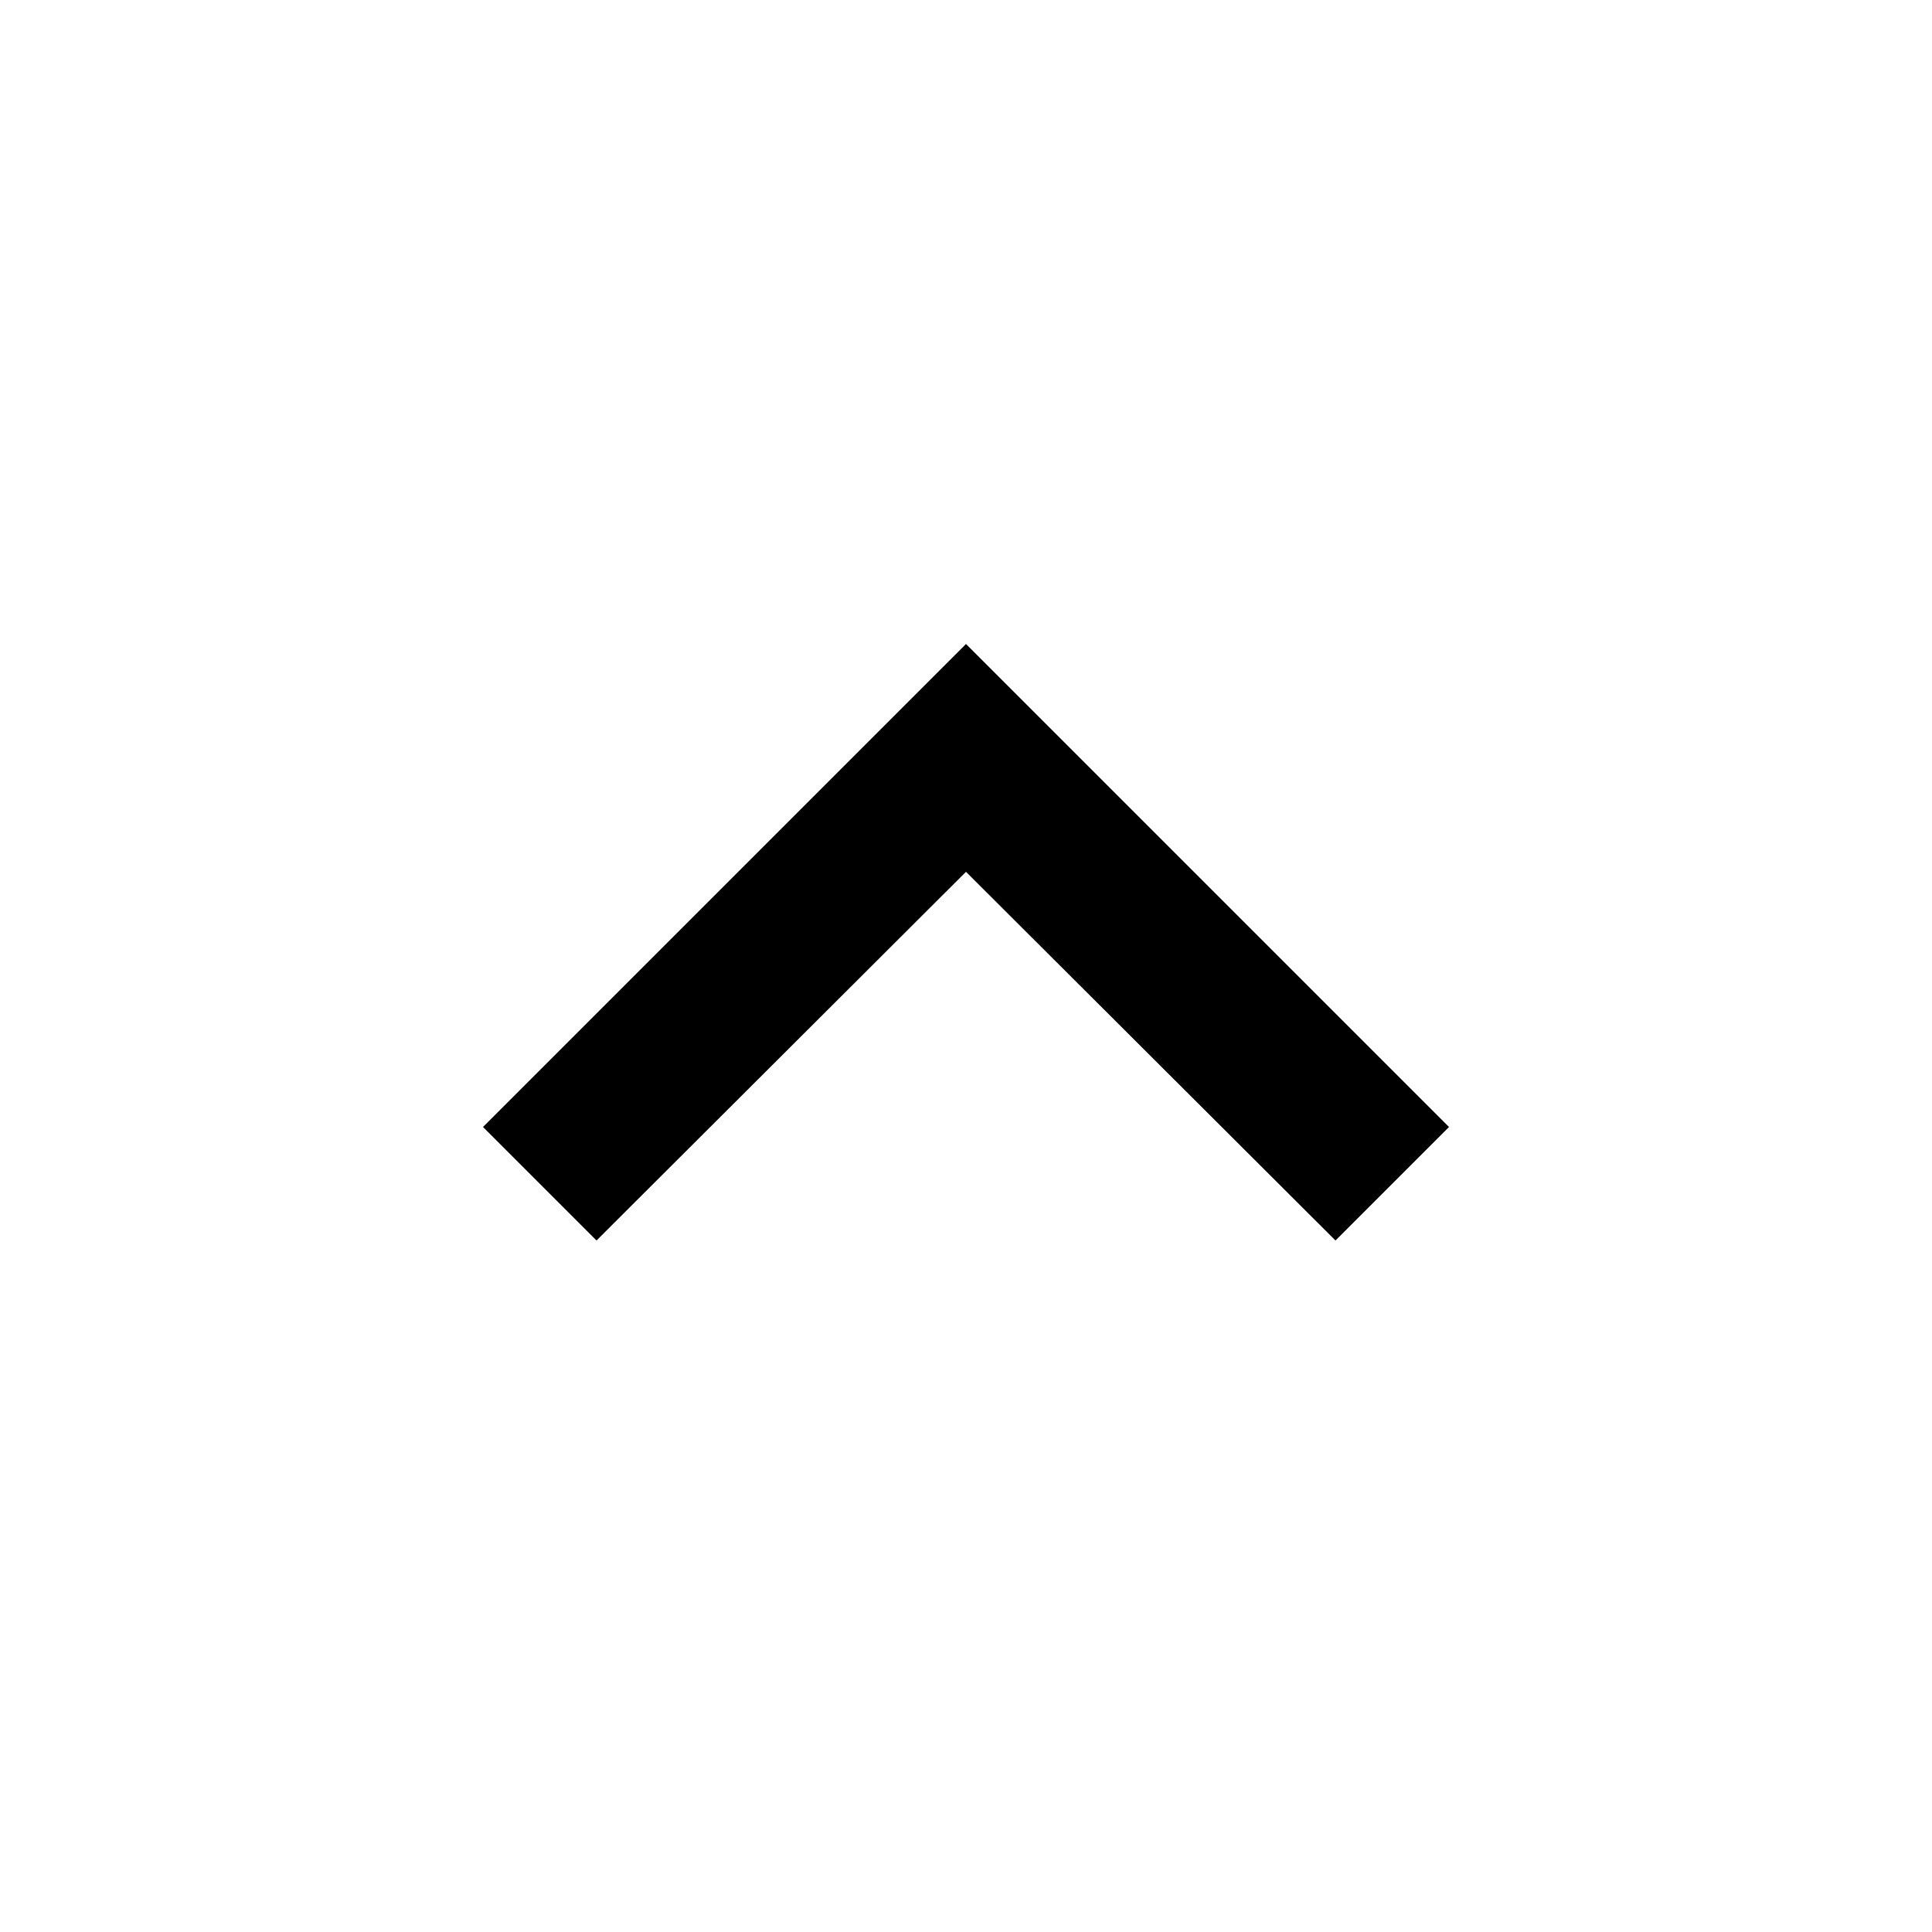
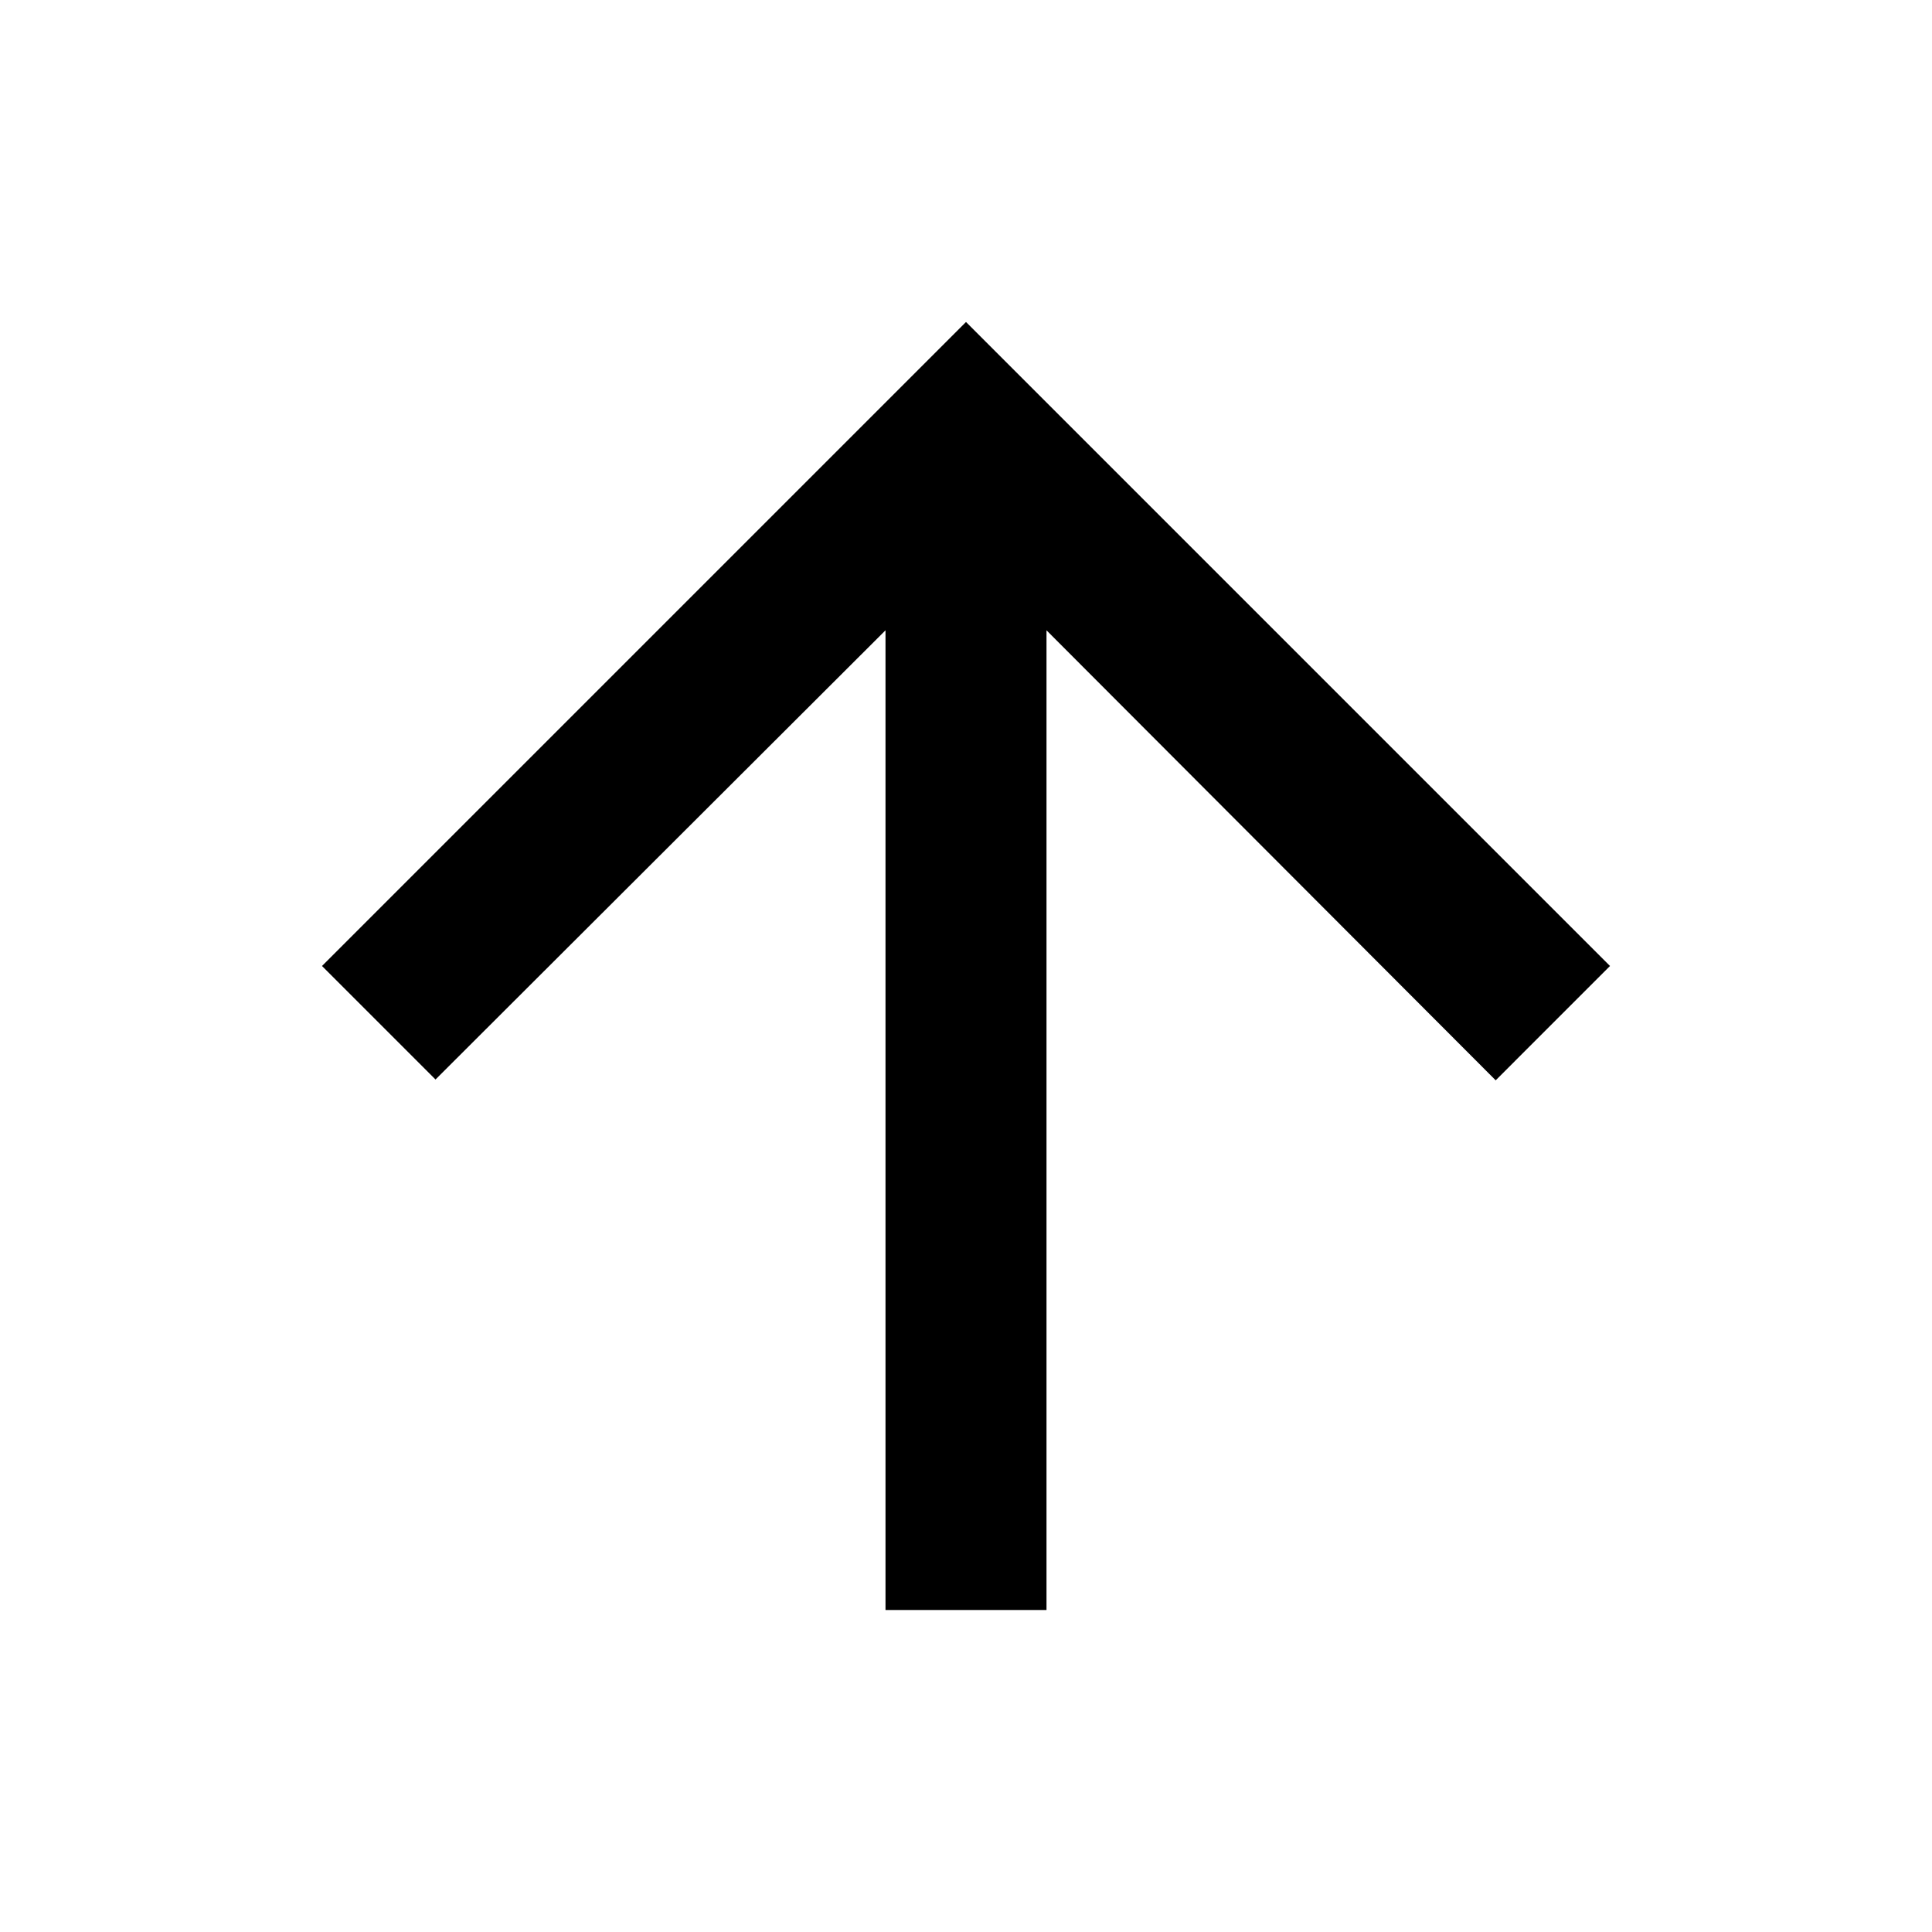
- <svg xmlns="http://www.w3.org/2000/svg" viewBox="0 0 24 24" fill="black" width="18px" height="18px">
-   <path d="M0 0h24v24H0z" fill="none" />
-   <path d="M7.41 15.41L12 10.83l4.59 4.58L18 14l-6-6-6 6z" />
+ <svg xmlns="http://www.w3.org/2000/svg" height="24" viewBox="0 0 24 24" width="24">
+   <path d="M0 0h24v24H0V0z" fill="none" />
+   <path d="M4 12l1.41 1.41L11 7.83V20h2V7.83l5.58 5.59L20 12l-8-8-8 8z" />
</svg>
